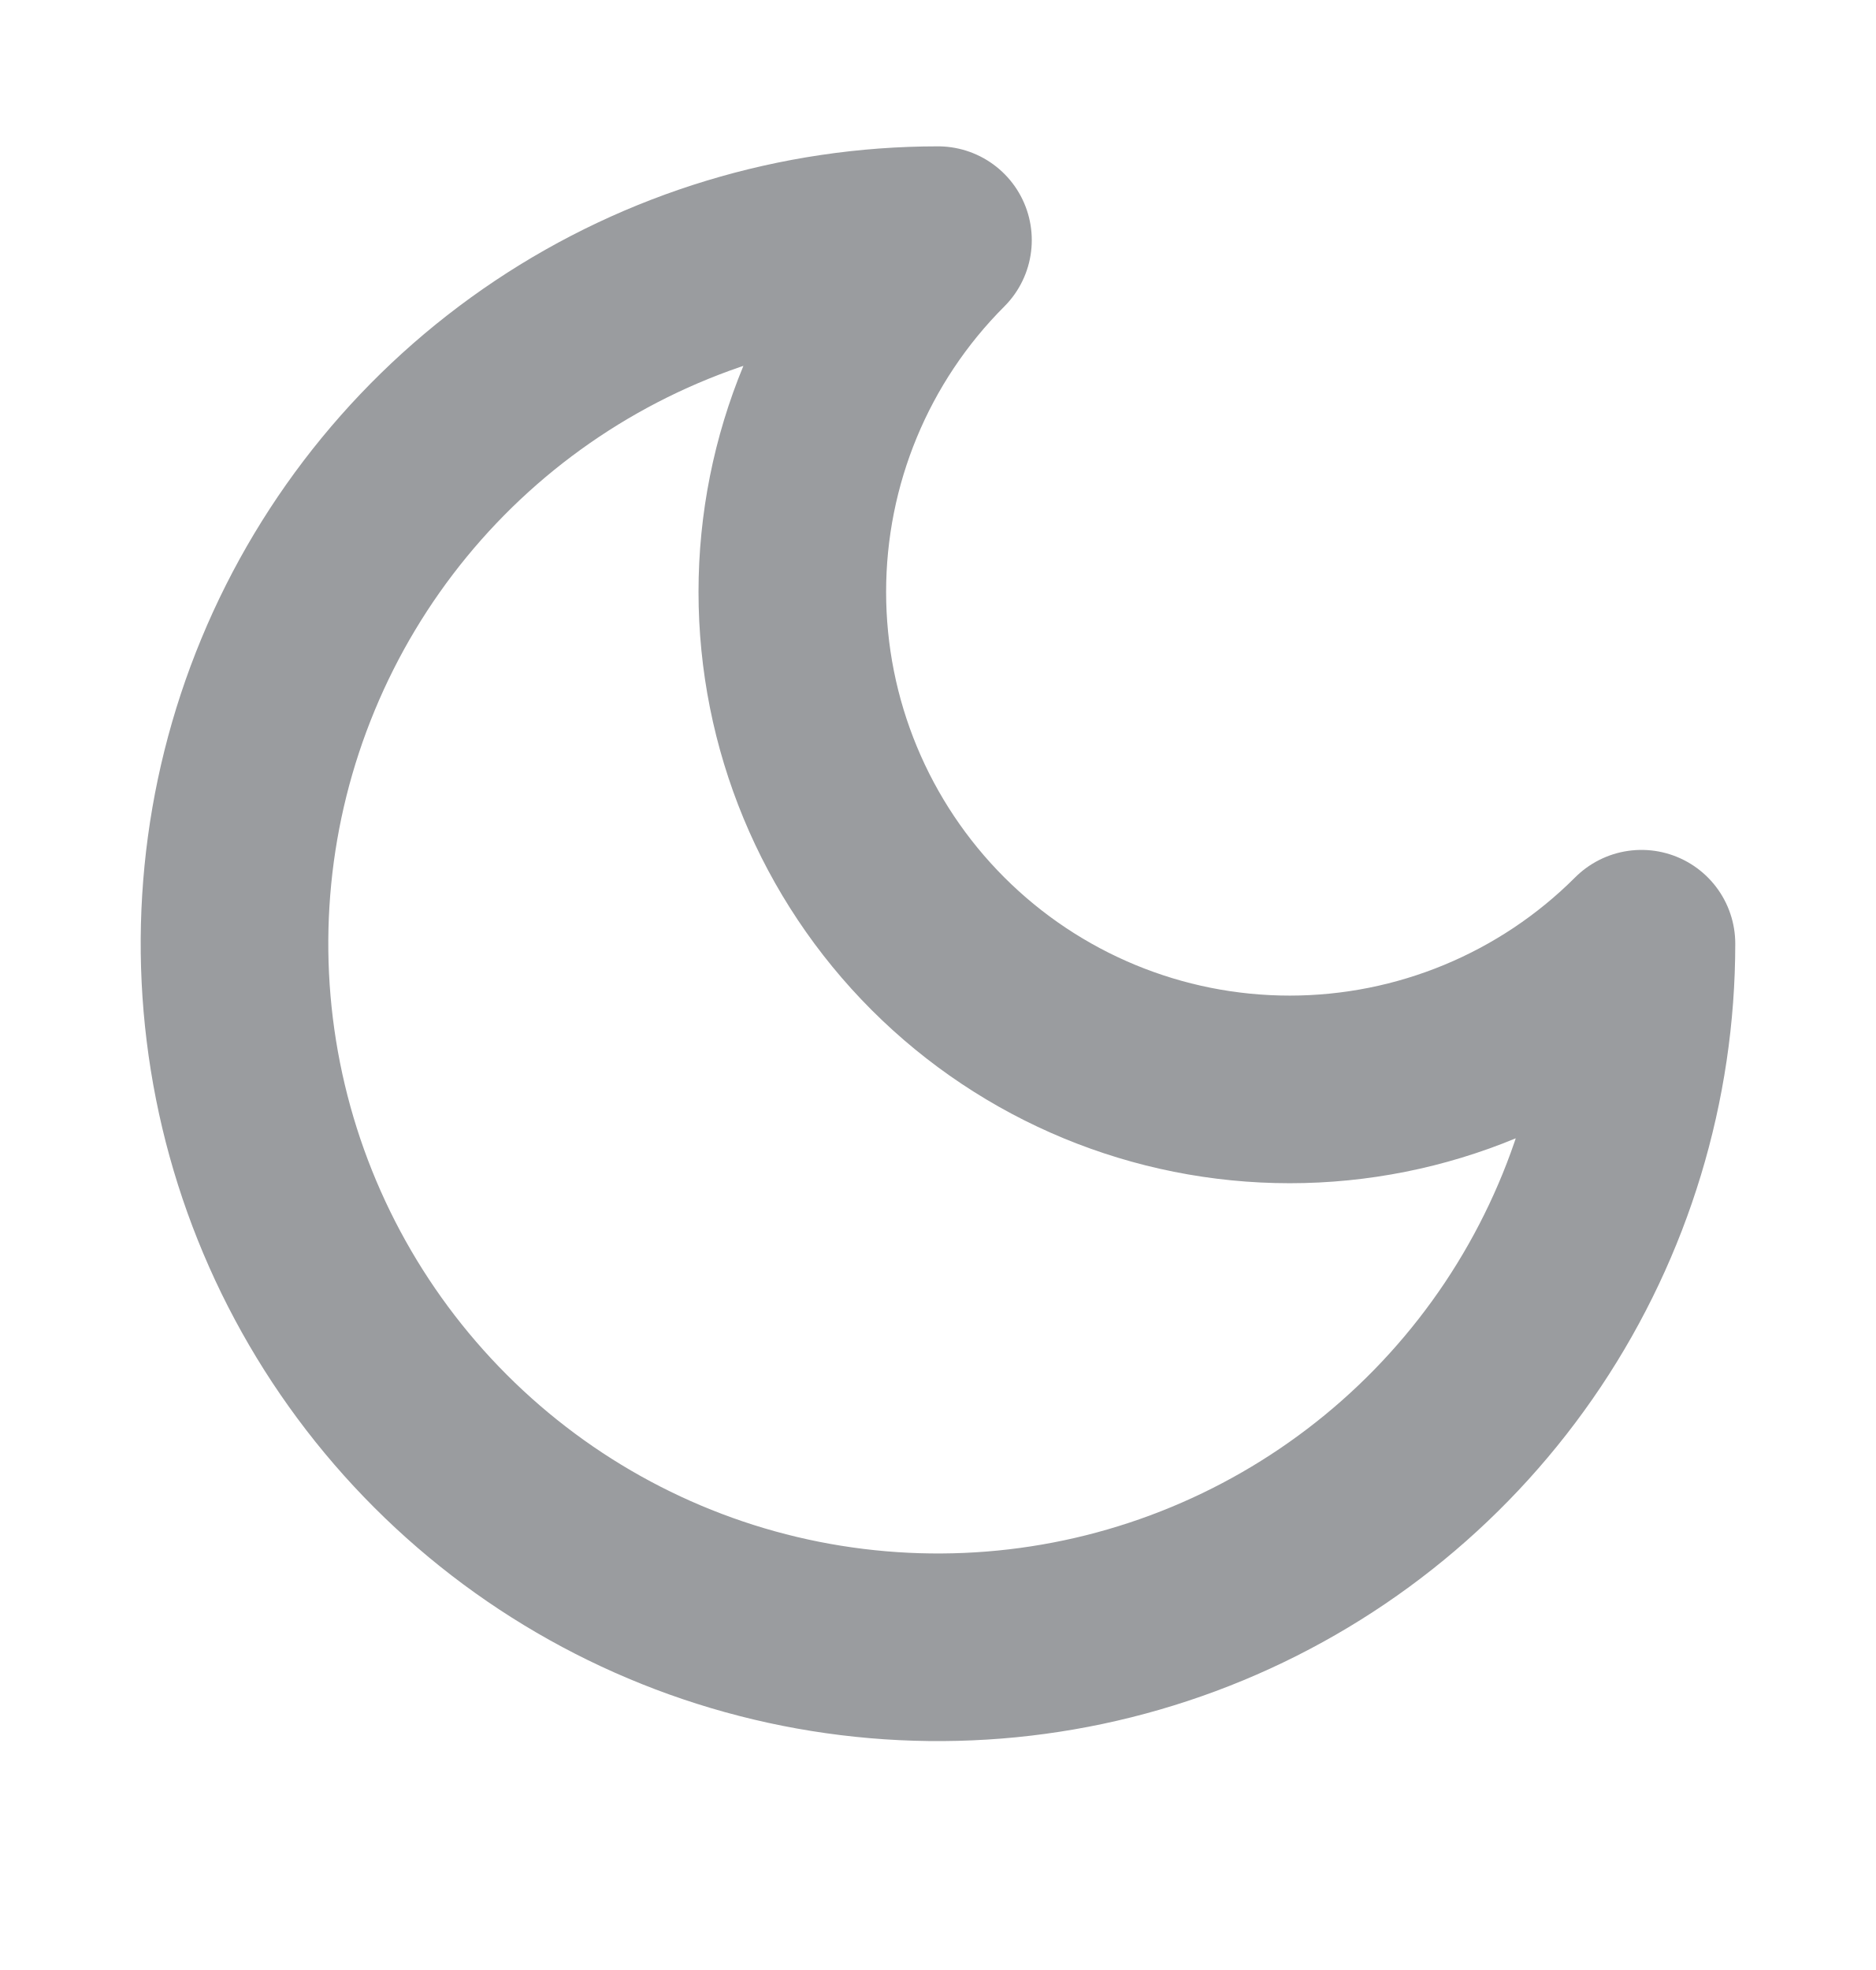
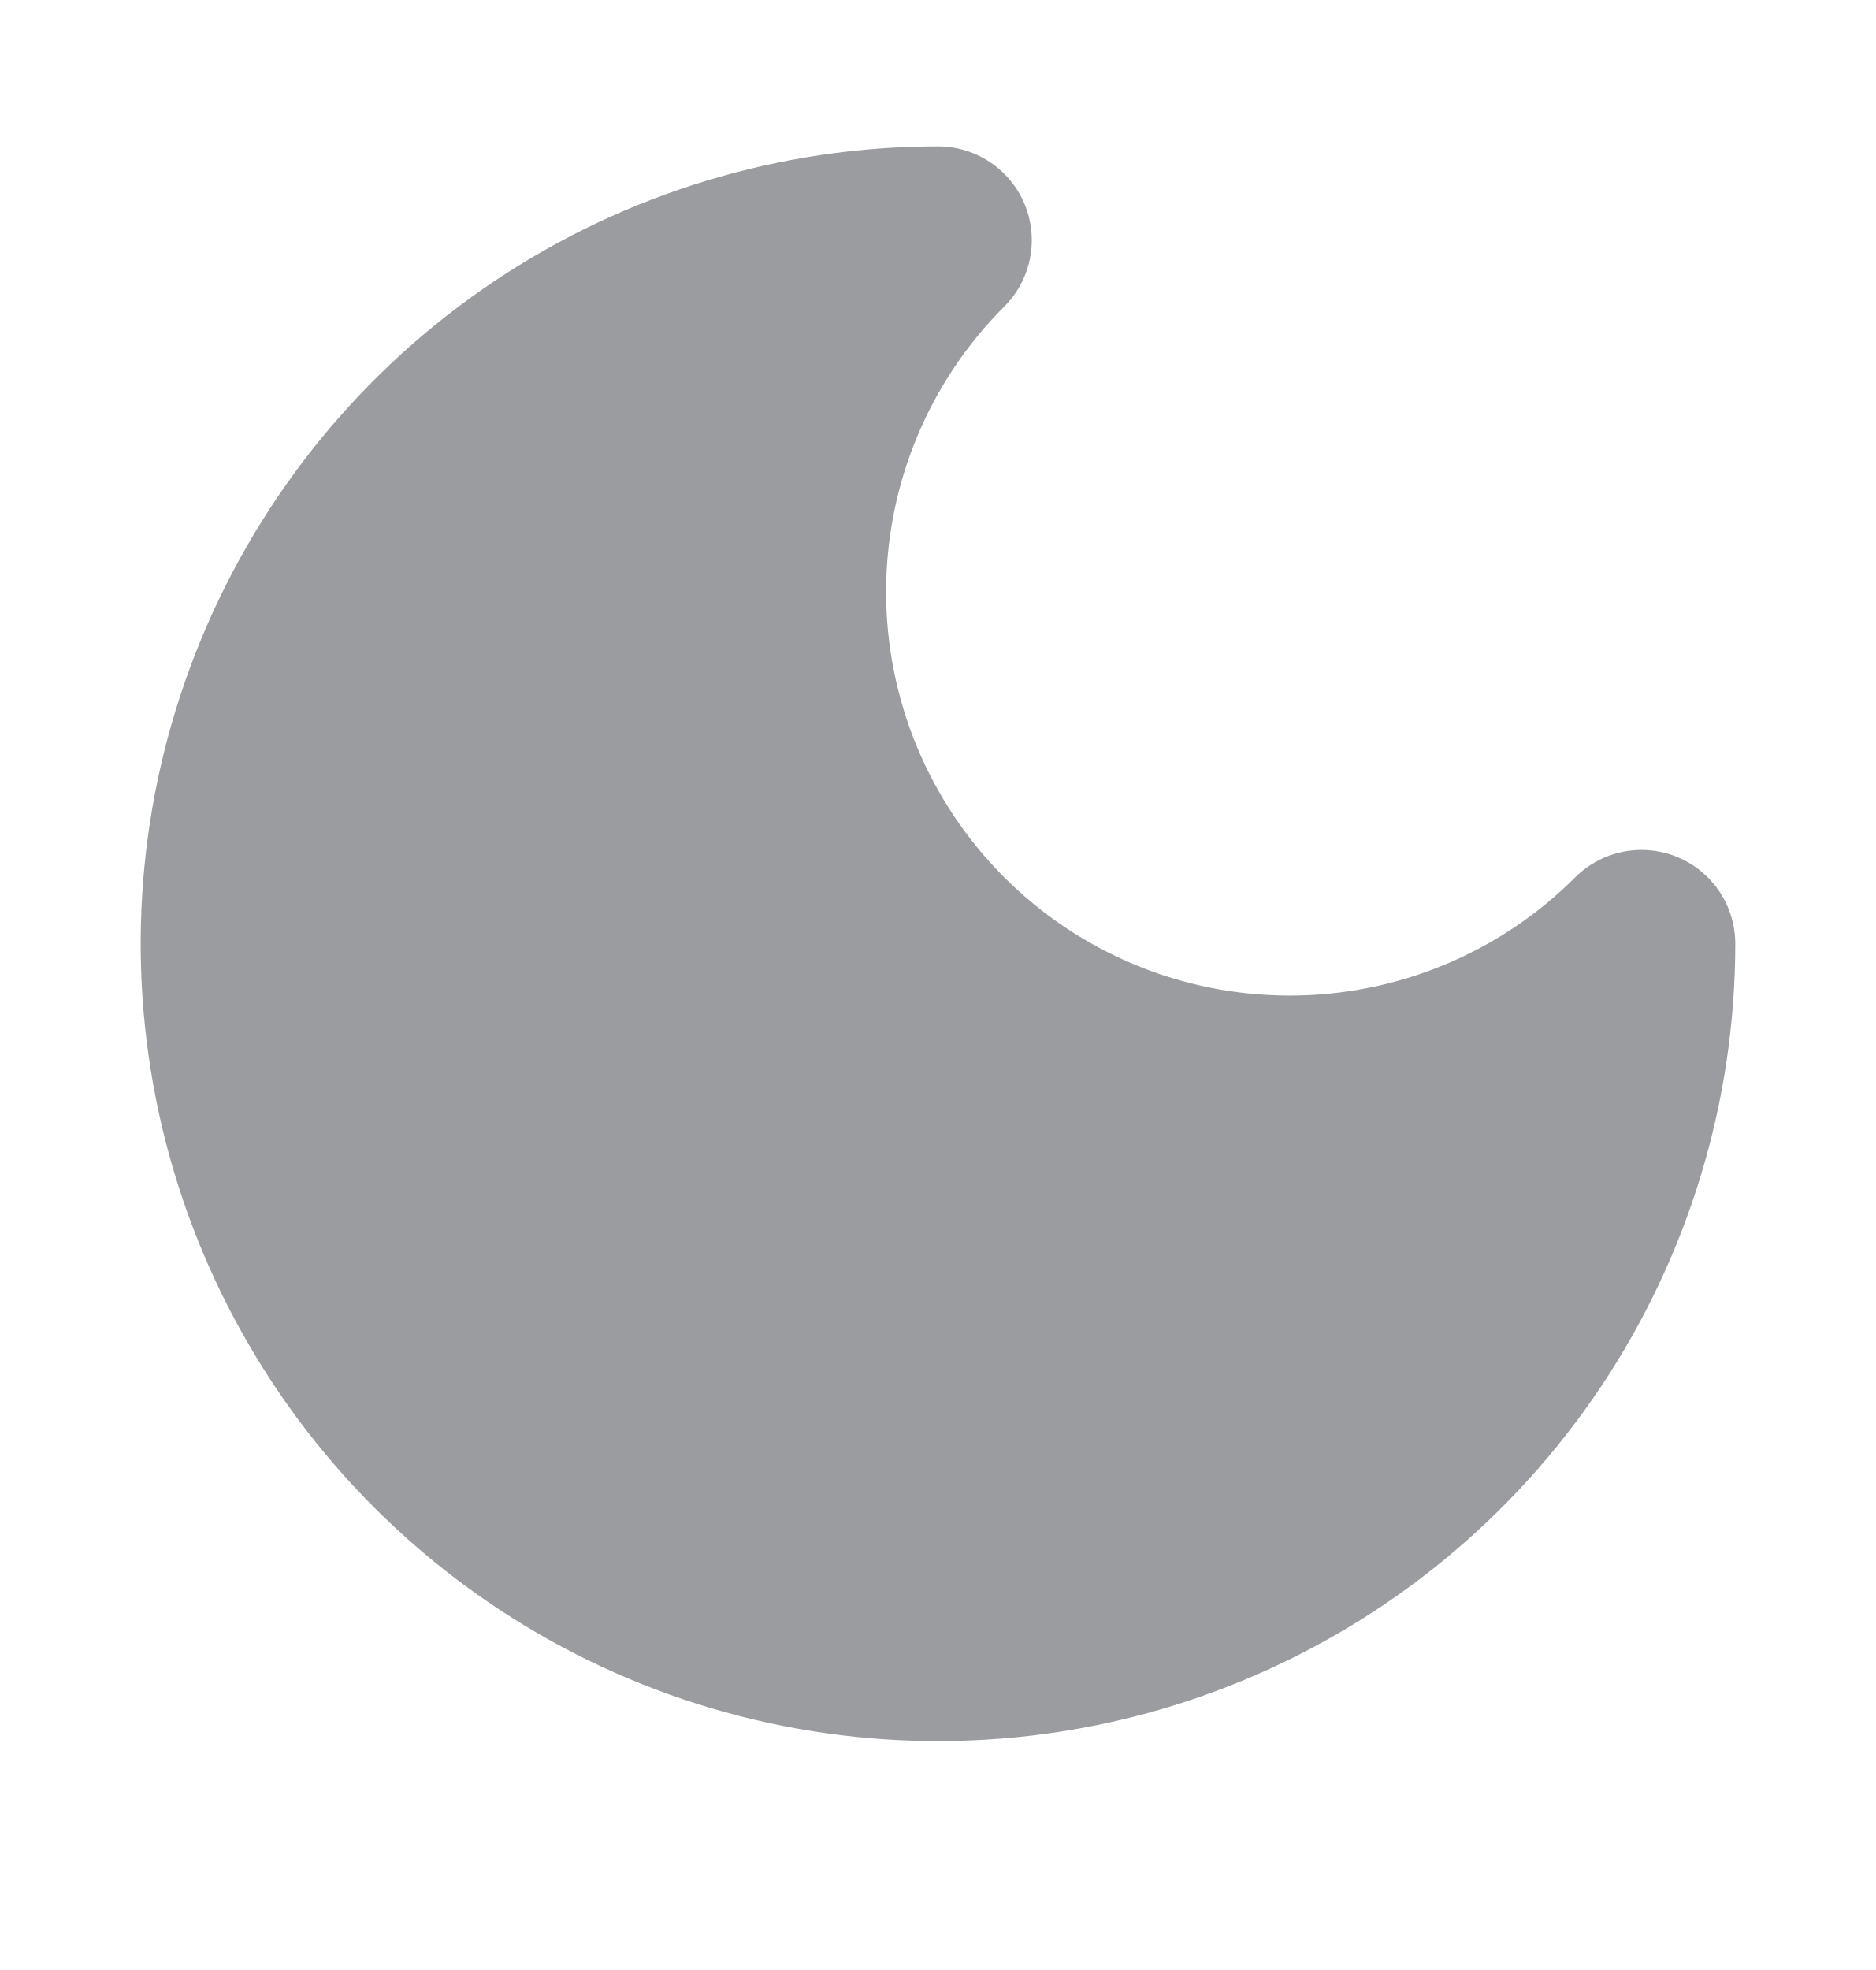
- <svg xmlns="http://www.w3.org/2000/svg" width="20" height="21" viewBox="0 0 20 21" fill="none">
+ <svg xmlns="http://www.w3.org/2000/svg" width="20" height="21" viewBox="0 0 20 21" fill="#9A9C9F">
  <path d="M10 2.56C9.005 3.555 8.447 4.903 8.447 6.31C8.447 7.717 9.005 9.065 10 10.06C10.995 11.055 12.344 11.613 13.75 11.613C15.156 11.613 16.505 11.055 17.5 10.06C17.5 11.543 17.06 12.993 16.236 14.227C15.412 15.46 14.241 16.421 12.87 16.989C11.5 17.557 9.992 17.705 8.537 17.416C7.082 17.127 5.746 16.412 4.697 15.363C3.648 14.314 2.933 12.978 2.644 11.523C2.355 10.068 2.503 8.56 3.071 7.19C3.639 5.819 4.6 4.648 5.833 3.824C7.067 3 8.517 2.56 10 2.56Z" stroke="#9A9C9F" stroke-width="2" stroke-linecap="round" stroke-linejoin="round" />
</svg>
